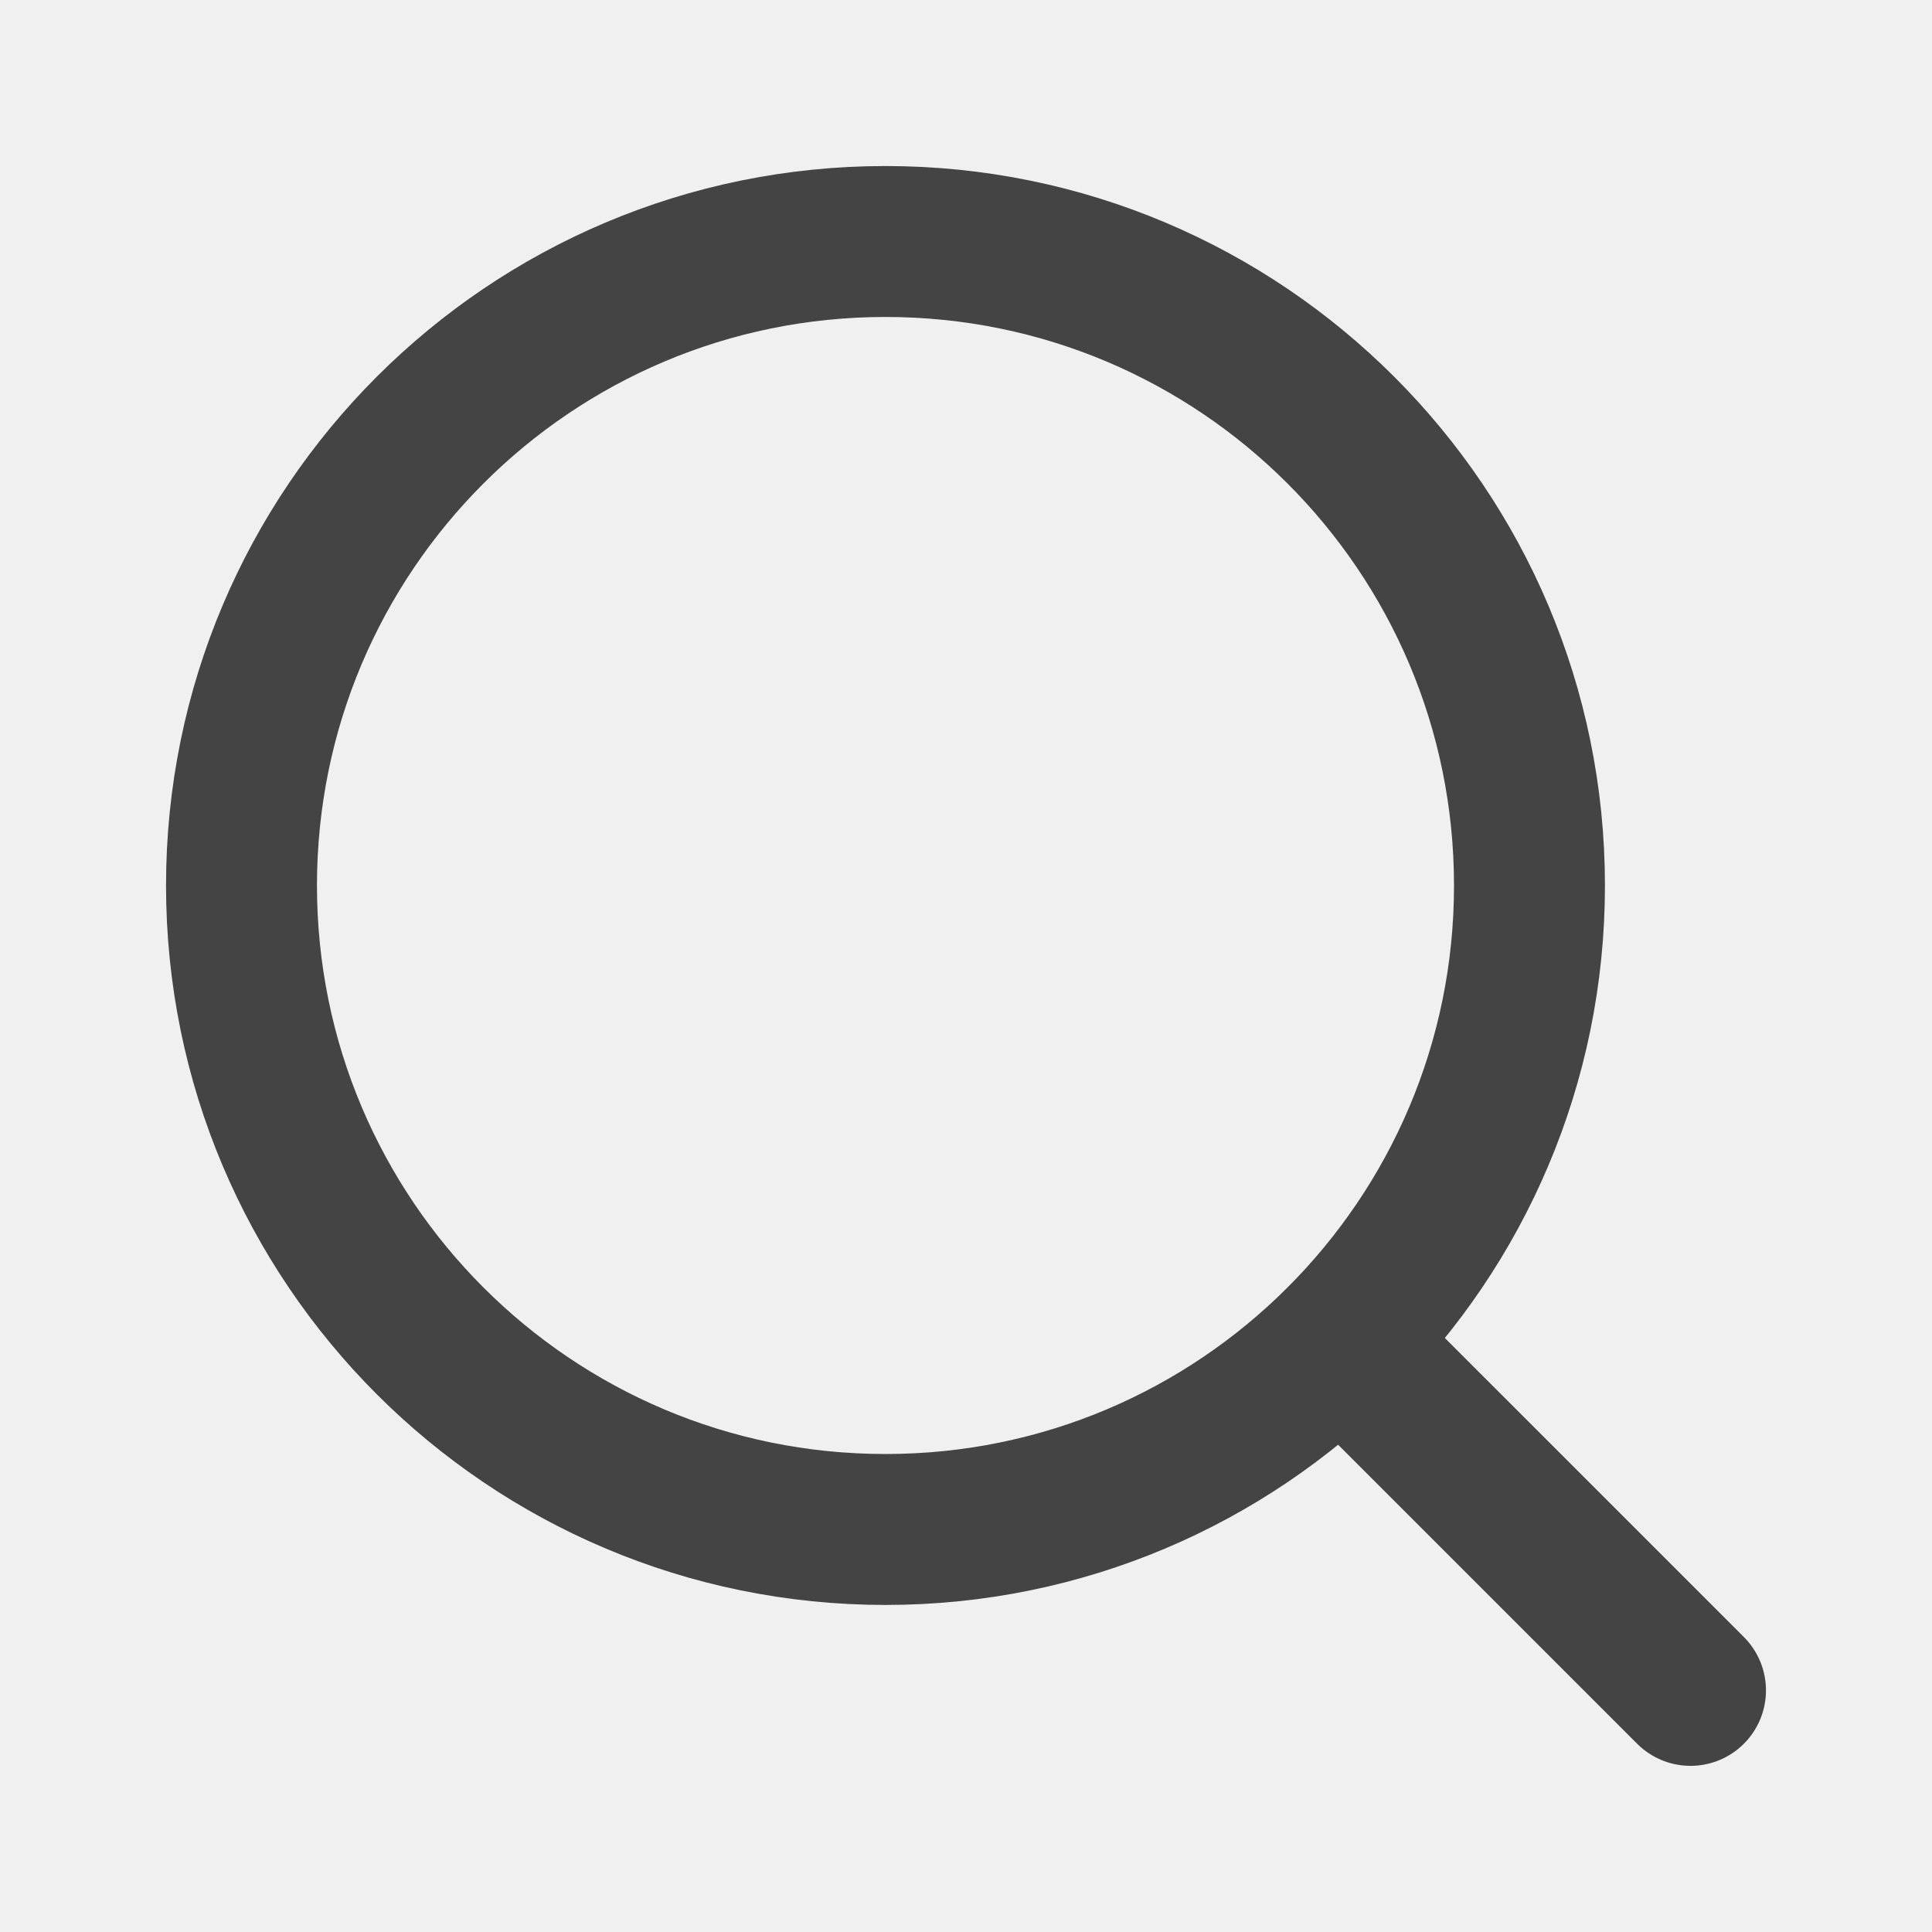
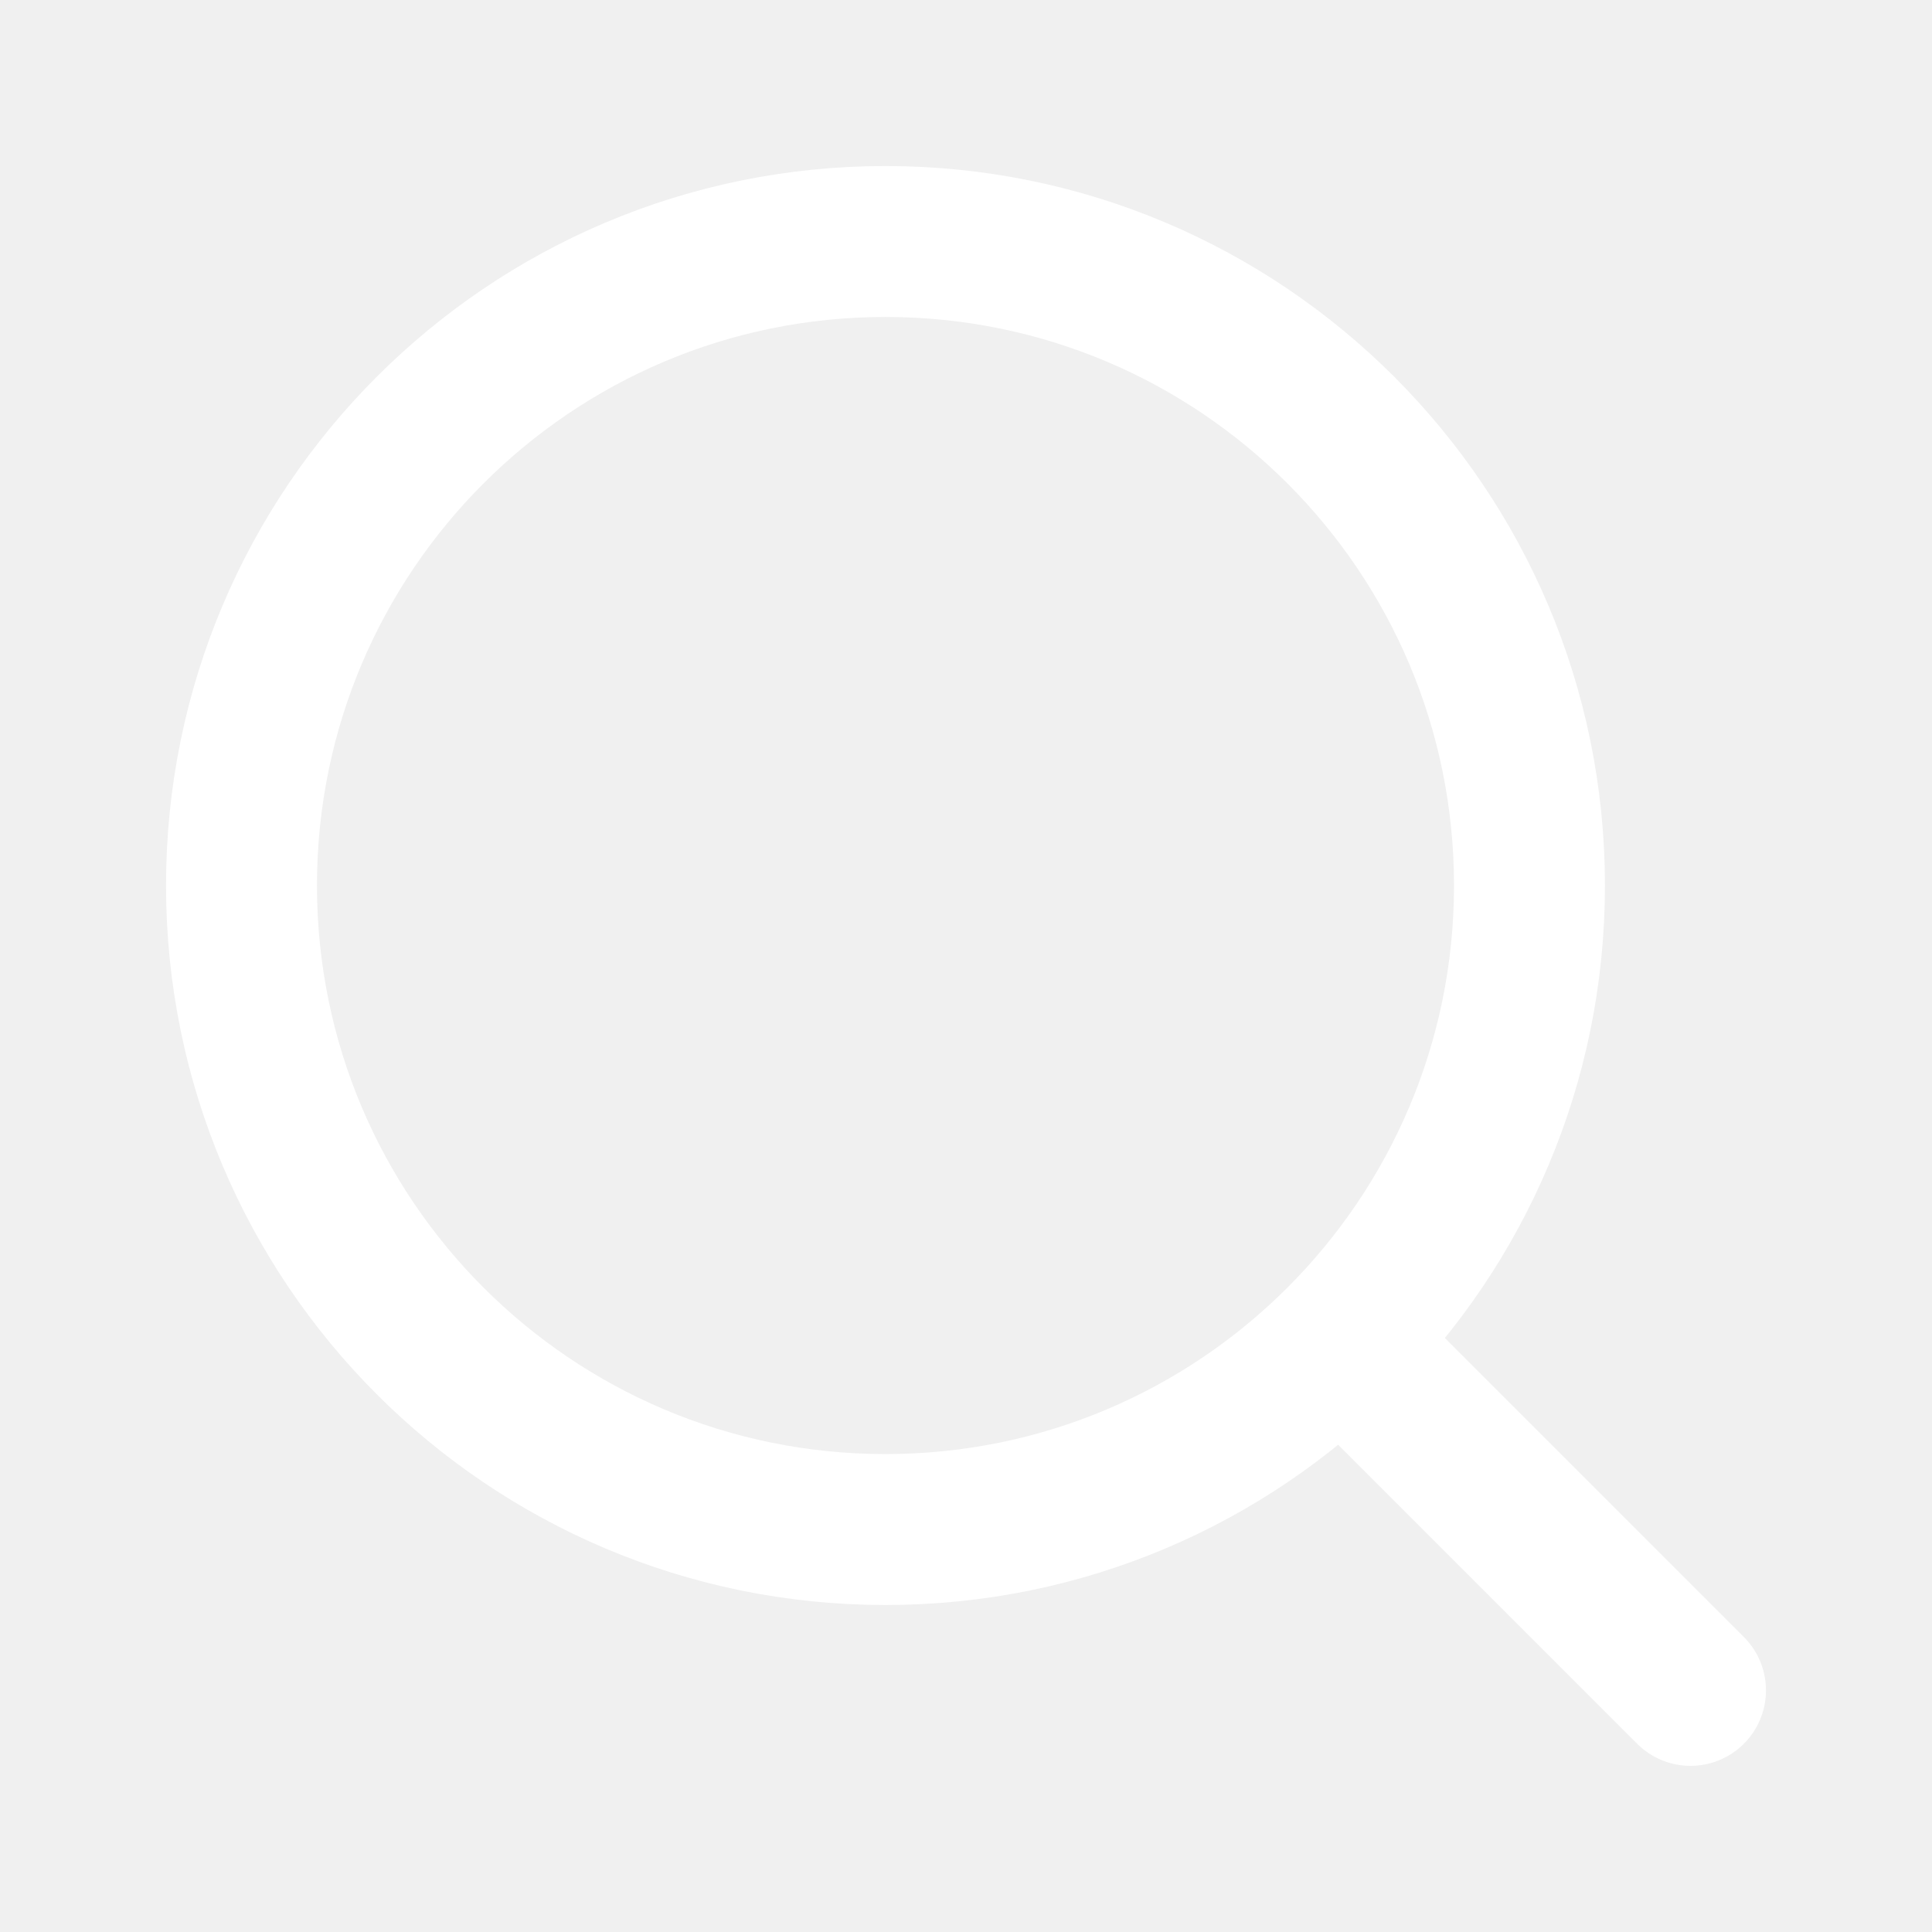
<svg xmlns="http://www.w3.org/2000/svg" width="32" height="32" viewBox="0 0 32 32" fill="none">
-   <path d="M28 27.998L22.213 22.211" stroke="#444444" stroke-width="2.5" stroke-linecap="round" stroke-linejoin="round" />
-   <path d="M14.666 25.333C20.557 25.333 25.333 20.558 25.333 14.667C25.333 8.775 20.557 4 14.666 4C8.775 4 4 8.775 4 14.667C4 20.558 8.775 25.333 14.666 25.333Z" stroke="#444444" stroke-width="2.5" stroke-linecap="round" stroke-linejoin="round" />
+   <path d="M28 27.998L22.213 22.211" stroke="white" stroke-width="2.5" stroke-linecap="round" stroke-linejoin="round" />
+   <path d="M14.666 25.334C20.558 25.334 25.333 20.558 25.333 14.667C25.333 8.776 20.558 4 14.666 4C8.775 4 4 8.776 4 14.667C4 20.558 8.775 25.334 14.666 25.334Z" stroke="white" stroke-width="2.5" stroke-linecap="round" stroke-linejoin="round" />
</svg>
